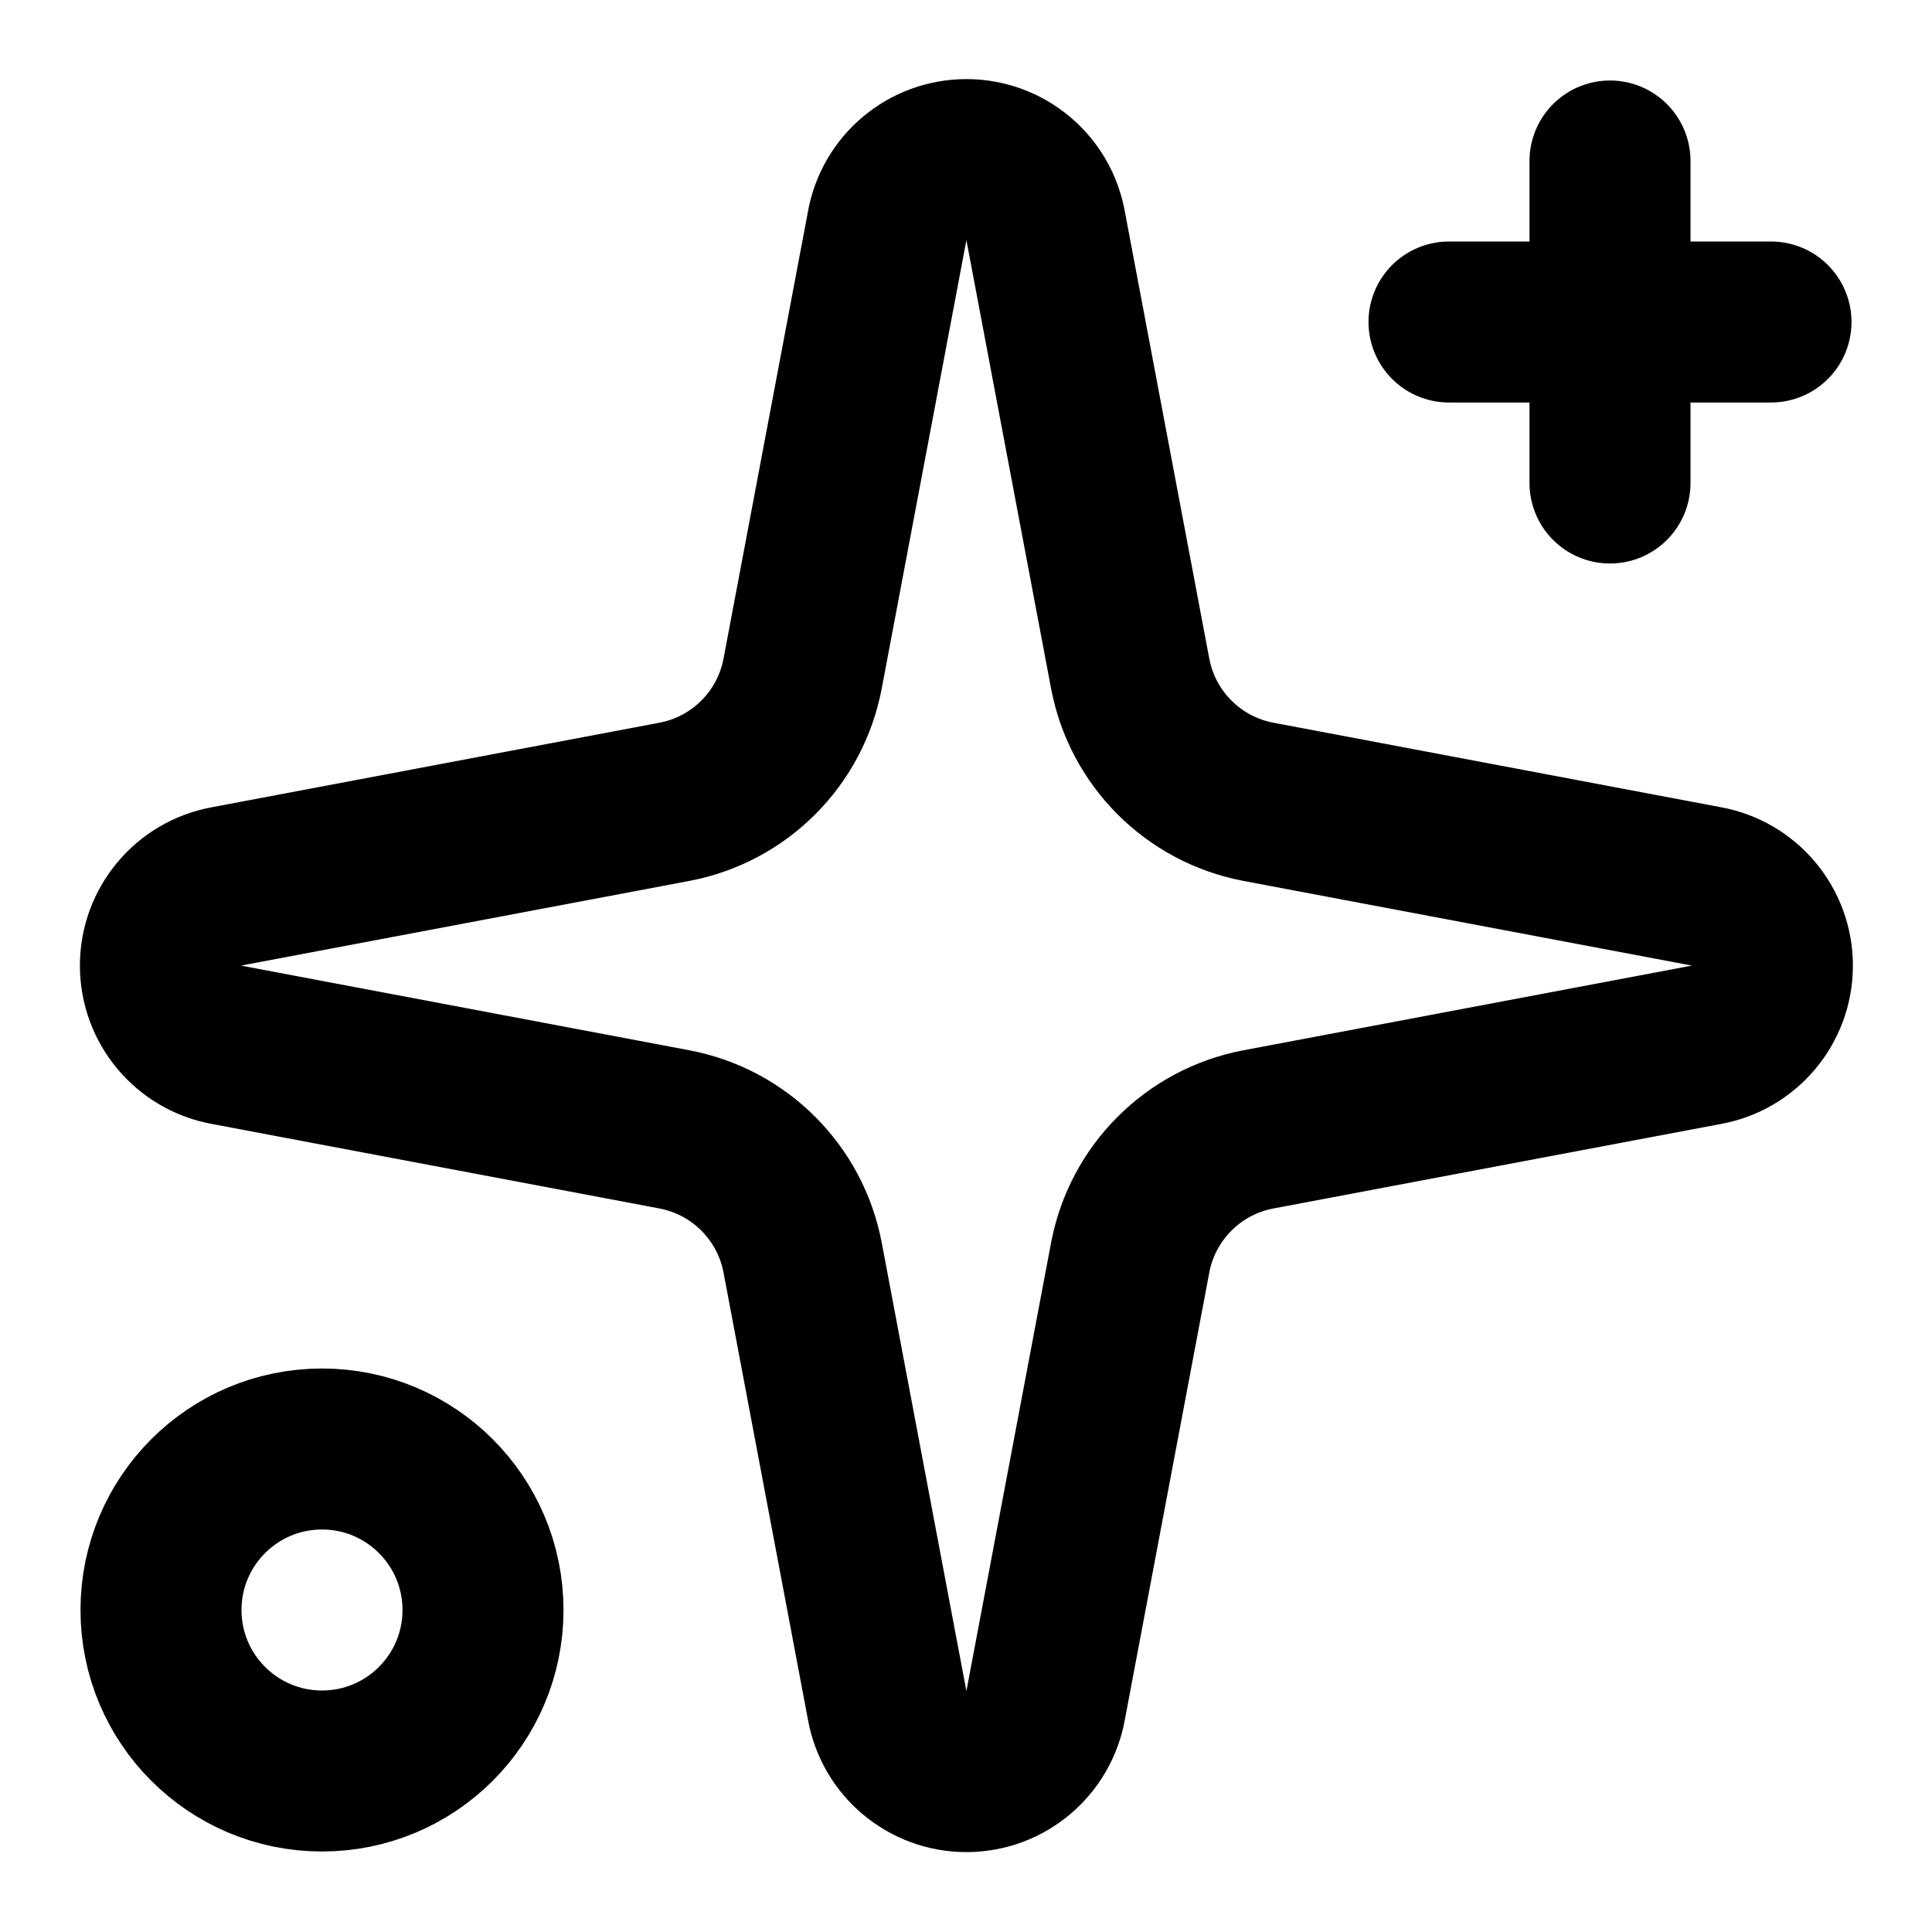
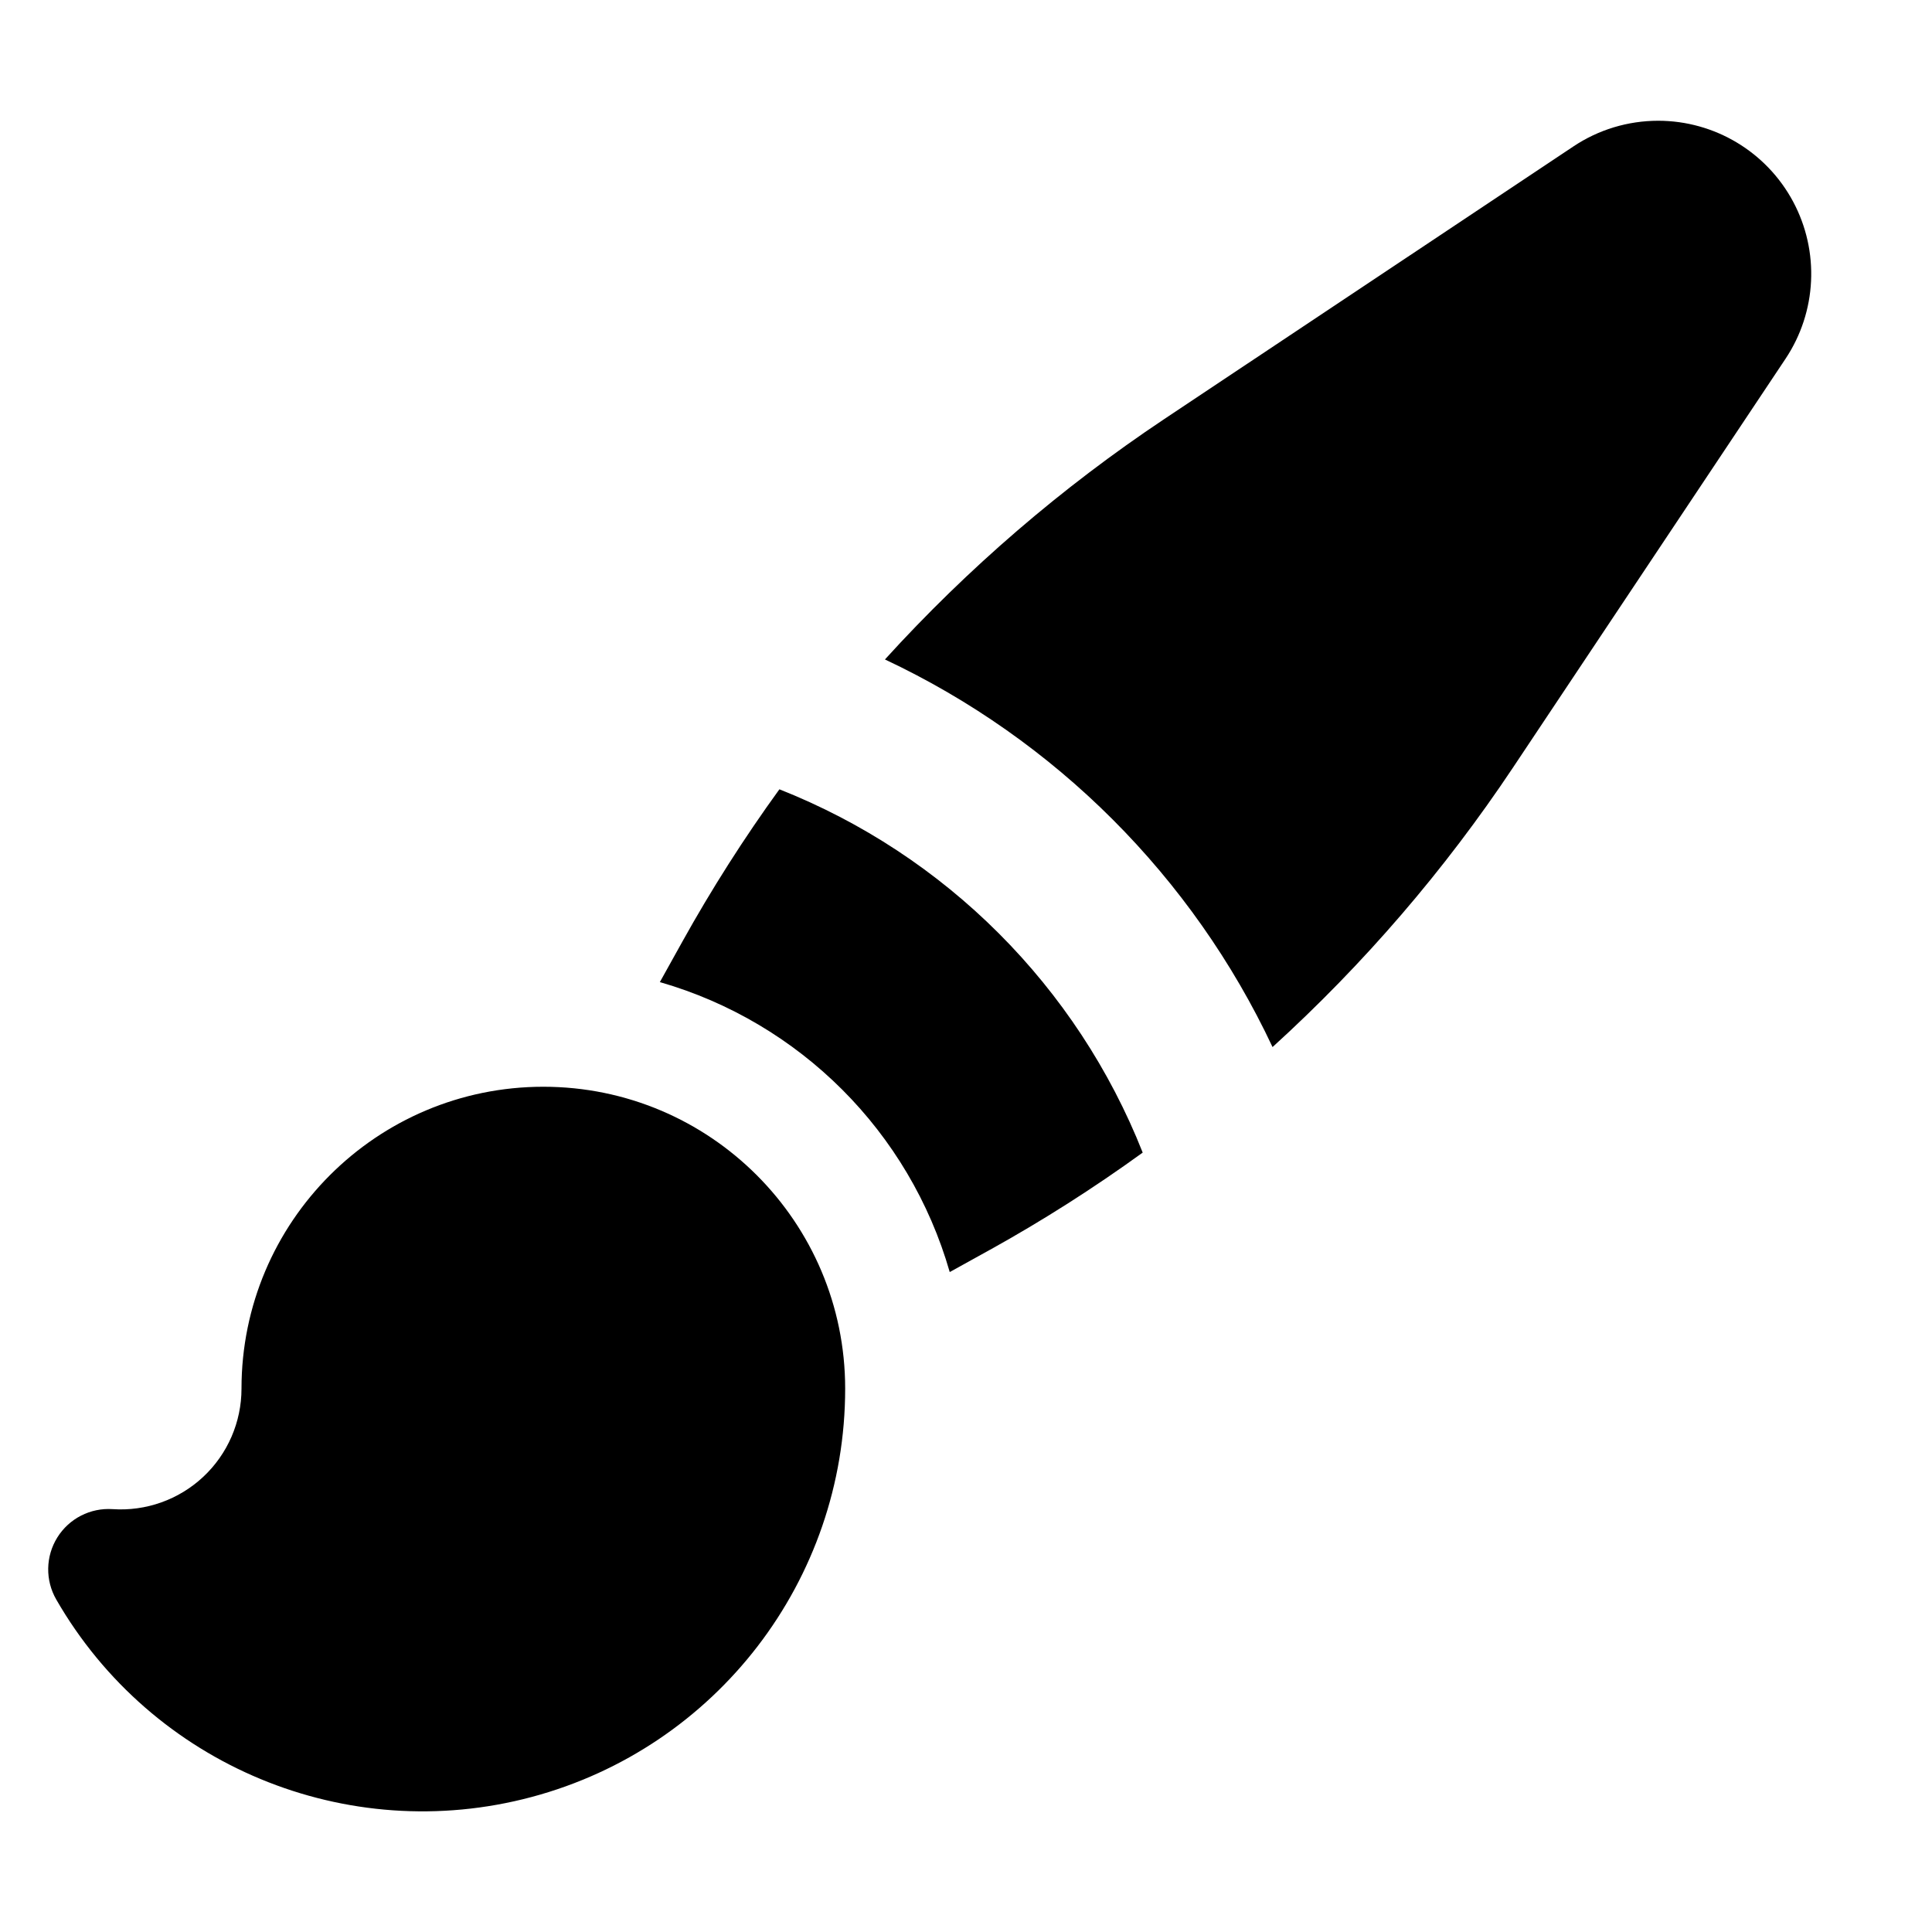
- <svg xmlns="http://www.w3.org/2000/svg" width="24" height="24" viewBox="0 0 24 24" fill="none" stroke="currentColor" stroke-width="2" stroke-linecap="round" stroke-linejoin="round" class="lucide lucide-sparkles h-4 w-4 text-surface" aria-hidden="true">
-   <path d="M11.02 2.81a1 1 0 0 1 1.97 0l1.05 5.56a2 2 0 0 0 1.59 1.59l5.56 1.05a1 1 0 0 1 0 1.97l-5.56 1.05a2 2 0 0 0-1.59 1.59l-1.05 5.56a1 1 0 0 1-1.97 0l-1.05-5.56a2 2 0 0 0-1.59-1.59l-5.56-1.05a1 1 0 0 1 0-1.97l5.56-1.05a2 2 0 0 0 1.59-1.59z" />
-   <path d="M20 2v4" />
-   <path d="M22 4h-4" />
-   <circle cx="4" cy="20" r="2" />
+ <svg xmlns="http://www.w3.org/2000/svg" viewBox="0 0 24 24" fill="currentColor">
+   <path fill-rule="evenodd" d="M20.599 1.5c-.376 0-.743.111-1.055.32l-5.08 3.385a18.747 18.747 0 0 0-3.471 2.987 10.04 10.04 0 0 1 4.815 4.815 18.748 18.748 0 0 0 2.987-3.472l3.386-5.079A1.902 1.902 0 0 0 20.599 1.5Zm-8.3 14.025a18.76 18.76 0 0 0 1.896-1.207 8.026 8.026 0 0 0-4.513-4.513A18.75 18.75 0 0 0 8.475 11.7l-.278.5a5.26 5.26 0 0 1 3.601 3.602l.502-.278ZM6.75 13.5A3.75 3.75 0 0 0 3 17.25a1.5 1.5 0 0 1-1.601 1.497.75.75 0 0 0-.7 1.123 5.25 5.25 0 0 0 9.8-2.62 3.75 3.75 0 0 0-3.75-3.75Z" clip-rule="evenodd" />
</svg>
